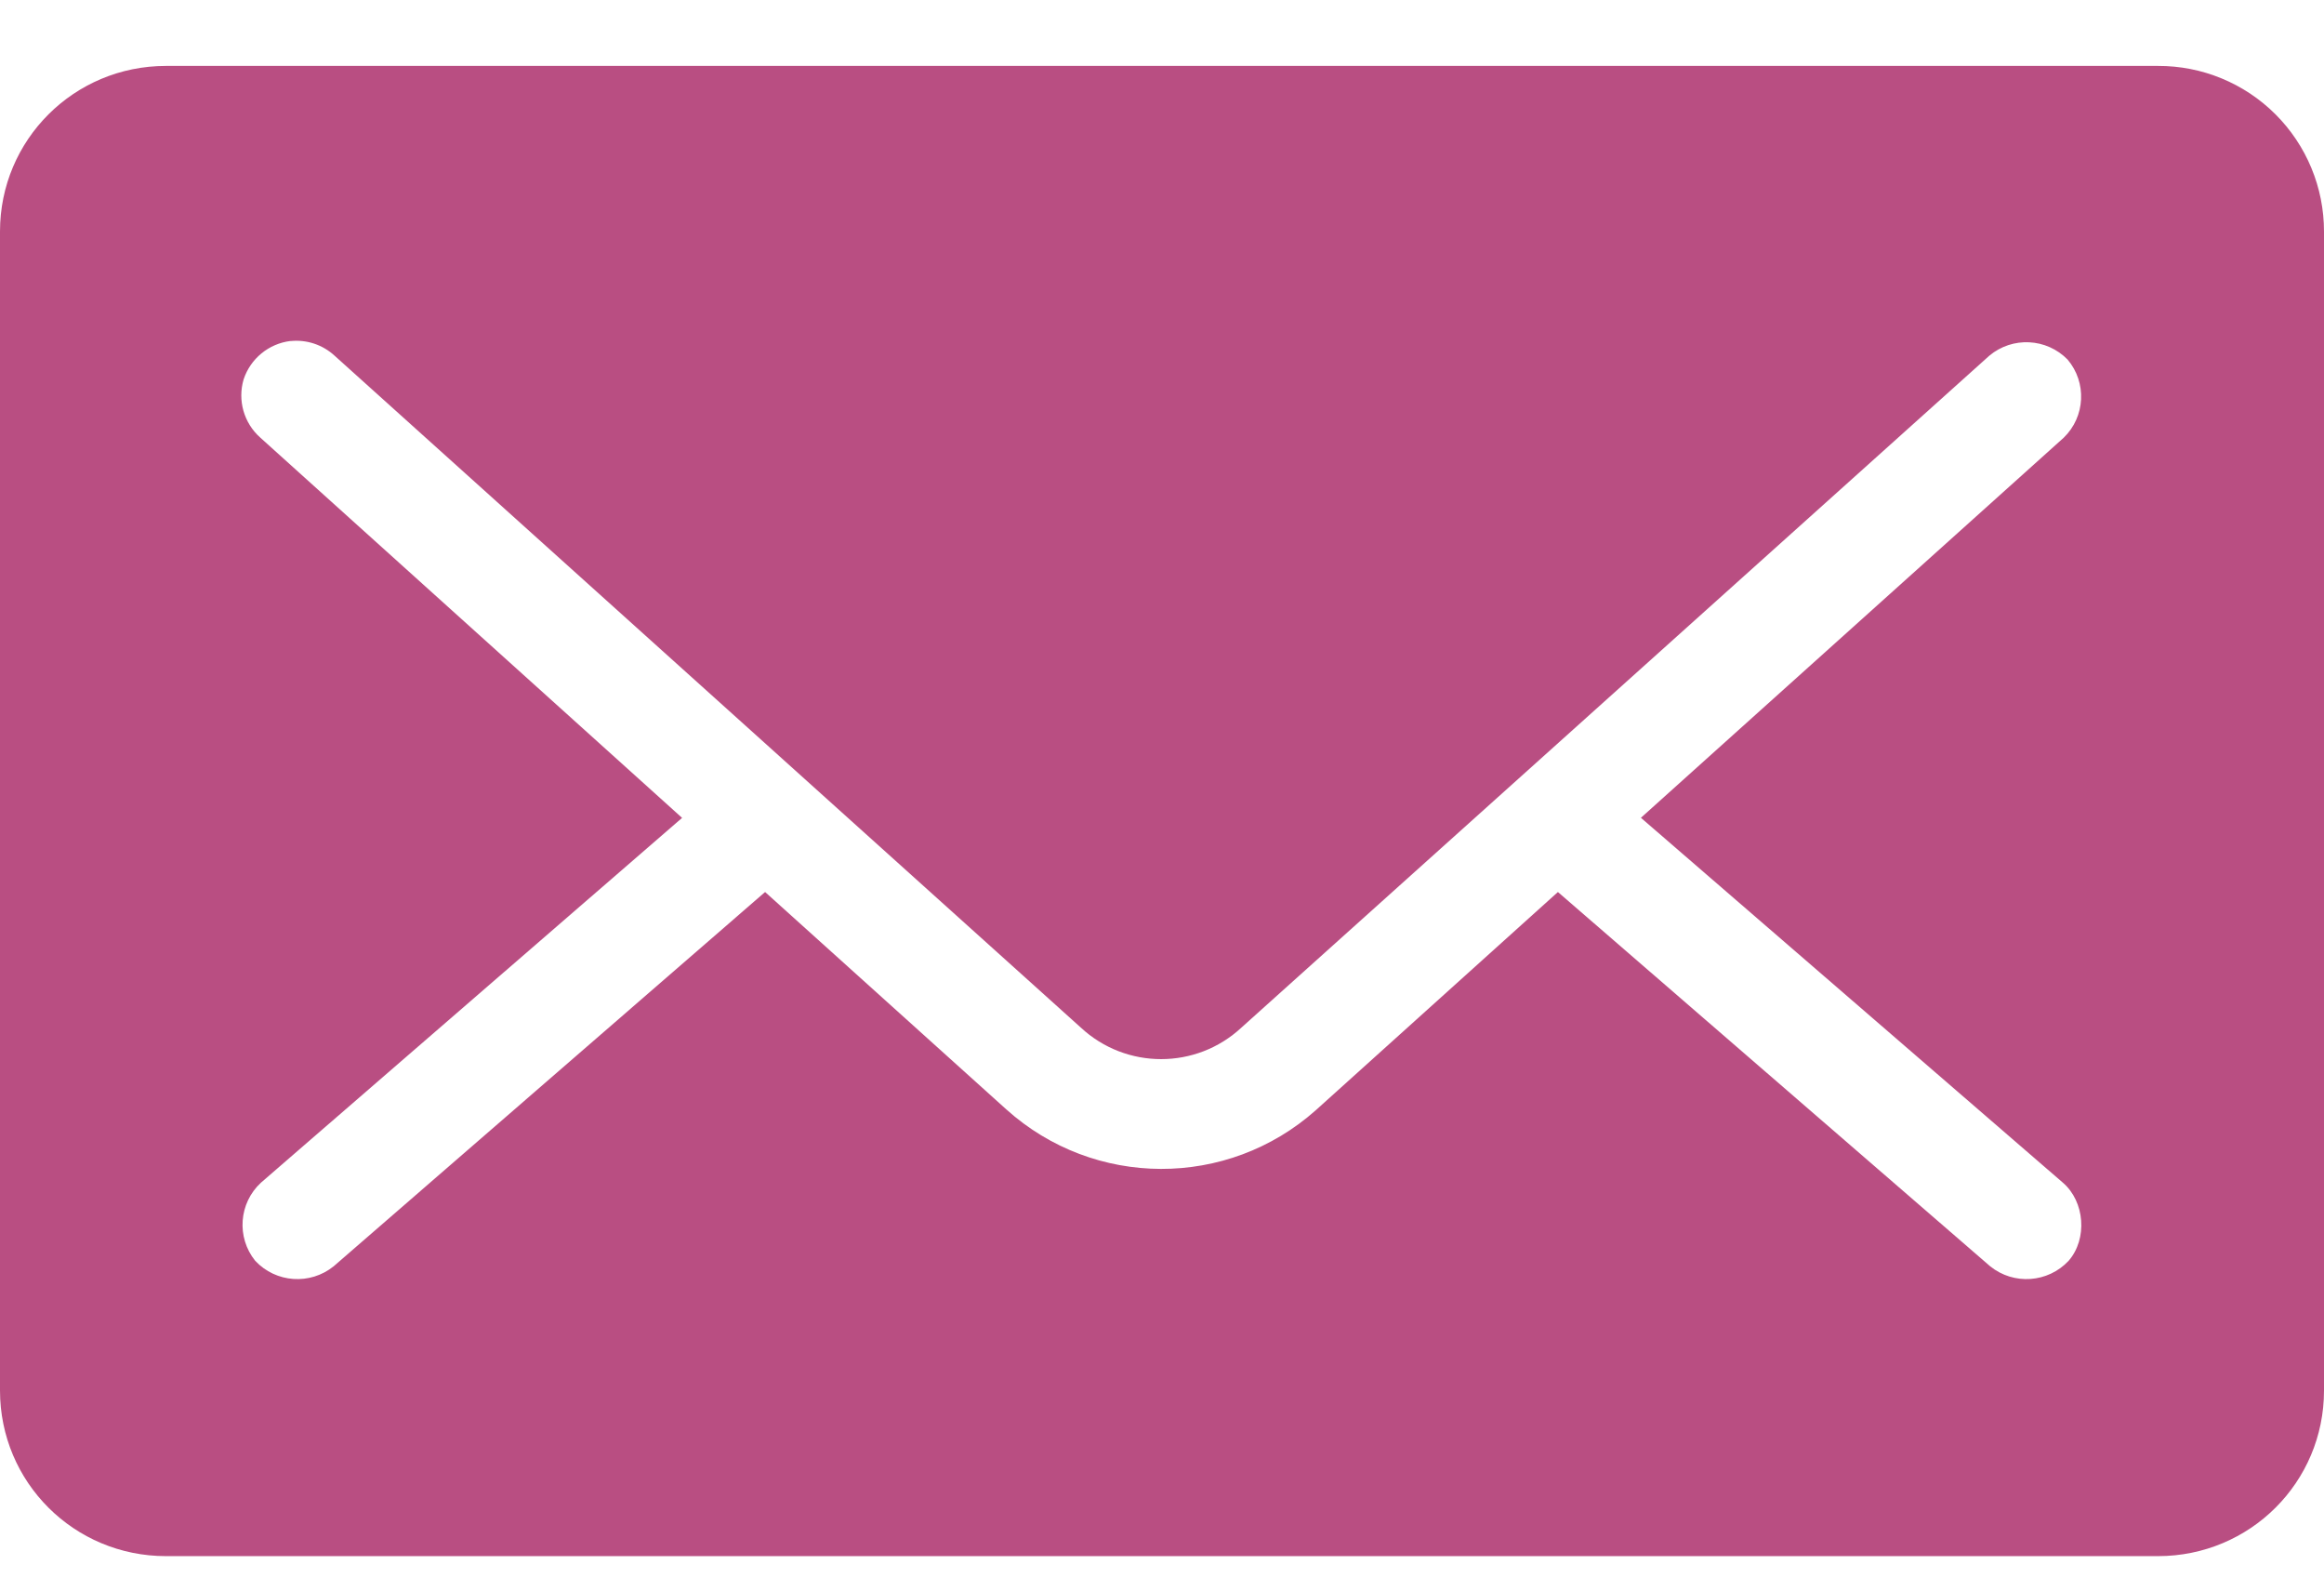
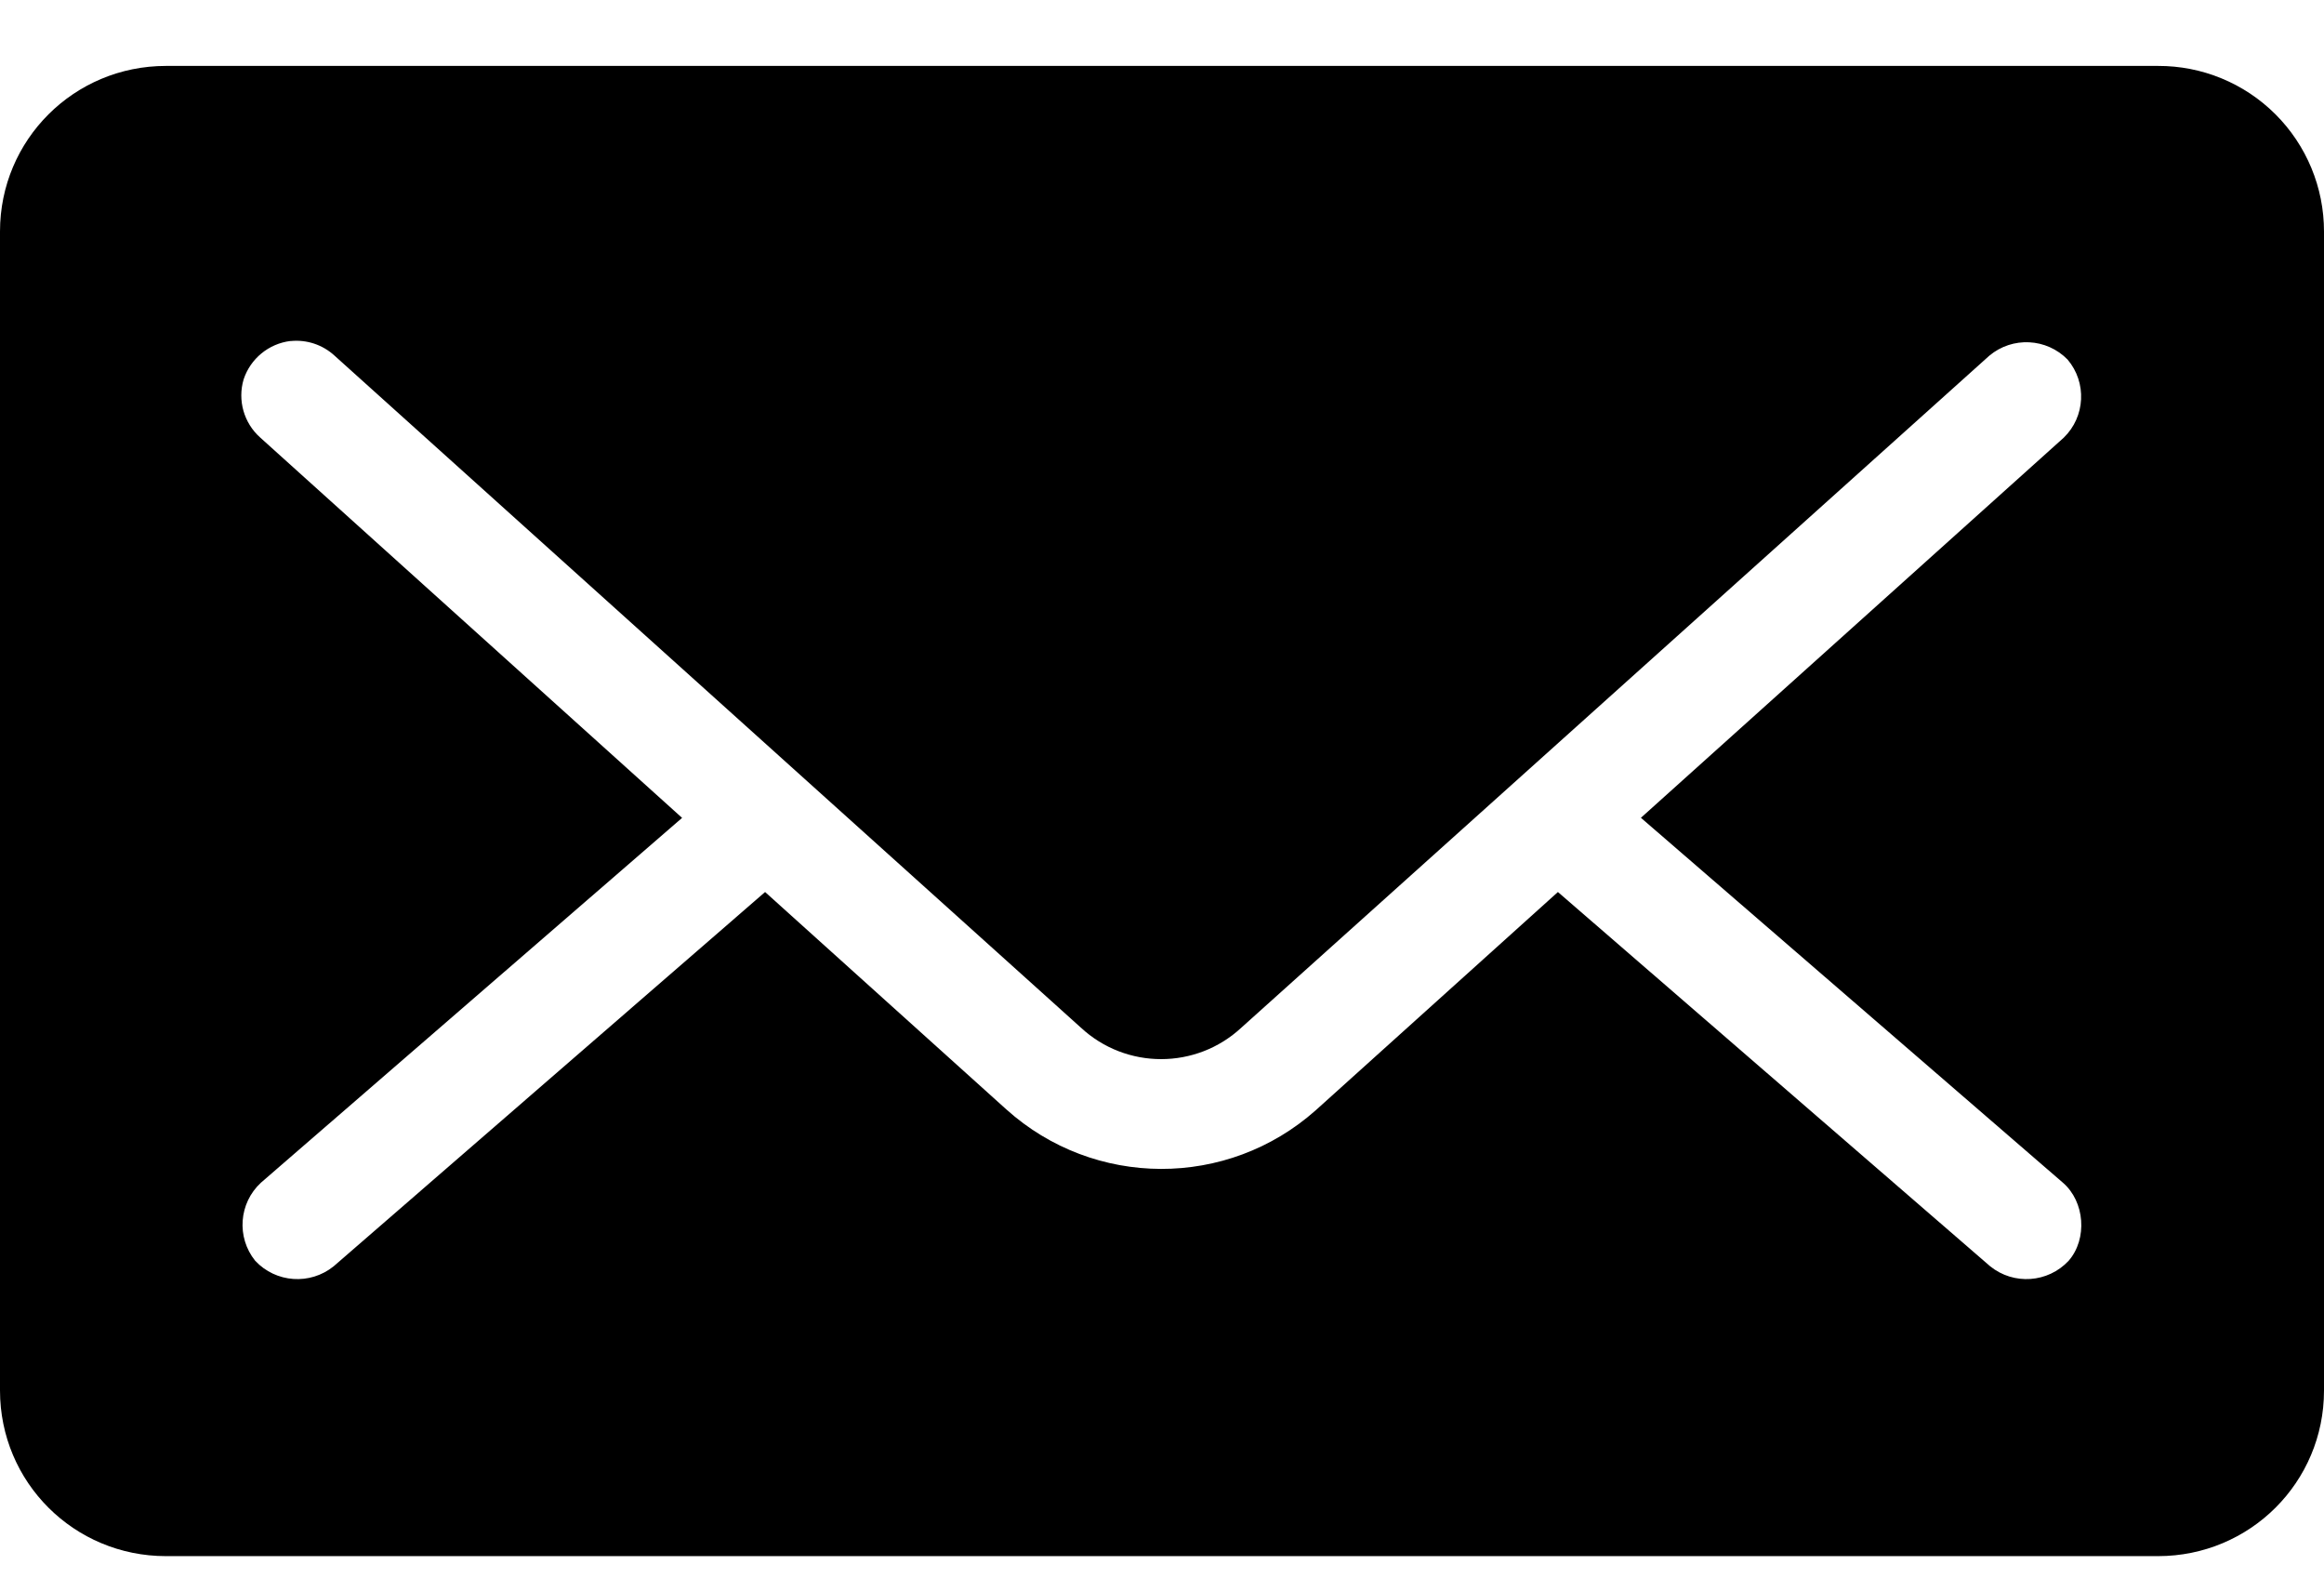
<svg xmlns="http://www.w3.org/2000/svg" width="28" height="19" viewBox="0 0 28 19">
-   <path d="M2 .794c-1.108 0-2 .89-2 1.994v13.96c0 1.105.892 1.995 2 1.995h24c1.108 0 2-.89 2-1.994V2.789a1.993 1.993 0 00-2-1.995H2zm1.5 3.314a.68.68 0 01.531.176l8.99 8.092a1.422 1.422 0 001.937 0l9.01-8.092a.695.695 0 01.943.047.69.69 0 01-.046.94L19.77 9.85l5.083 4.394c.266.228.3.678.07.942a.696.696 0 01-.945.066l-5.208-4.508-2.917 2.628a2.797 2.797 0 01-3.729-.01l-2.906-2.618-5.198 4.508a.696.696 0 01-.945-.066.691.691 0 01.07-.942l5.073-4.393L3.135 5.27a.68.68 0 01-.2-.7.682.682 0 01.565-.463z" fill="#B94E82" fill-rule="nonzero" />
+   <path d="M2 .794c-1.108 0-2 .89-2 1.994v13.96c0 1.105.892 1.995 2 1.995h24c1.108 0 2-.89 2-1.994V2.789a1.993 1.993 0 00-2-1.995H2zm1.5 3.314a.68.68 0 01.531.176l8.99 8.092a1.422 1.422 0 001.937 0l9.01-8.092a.695.695 0 01.943.047.69.69 0 01-.046.94L19.77 9.85l5.083 4.394c.266.228.3.678.07.942a.696.696 0 01-.945.066l-5.208-4.508-2.917 2.628a2.797 2.797 0 01-3.729-.01l-2.906-2.618-5.198 4.508a.696.696 0 01-.945-.066.691.691 0 01.07-.942l5.073-4.393L3.135 5.27a.68.68 0 01-.2-.7.682.682 0 01.565-.463z" fill-rule="nonzero" />
</svg>
